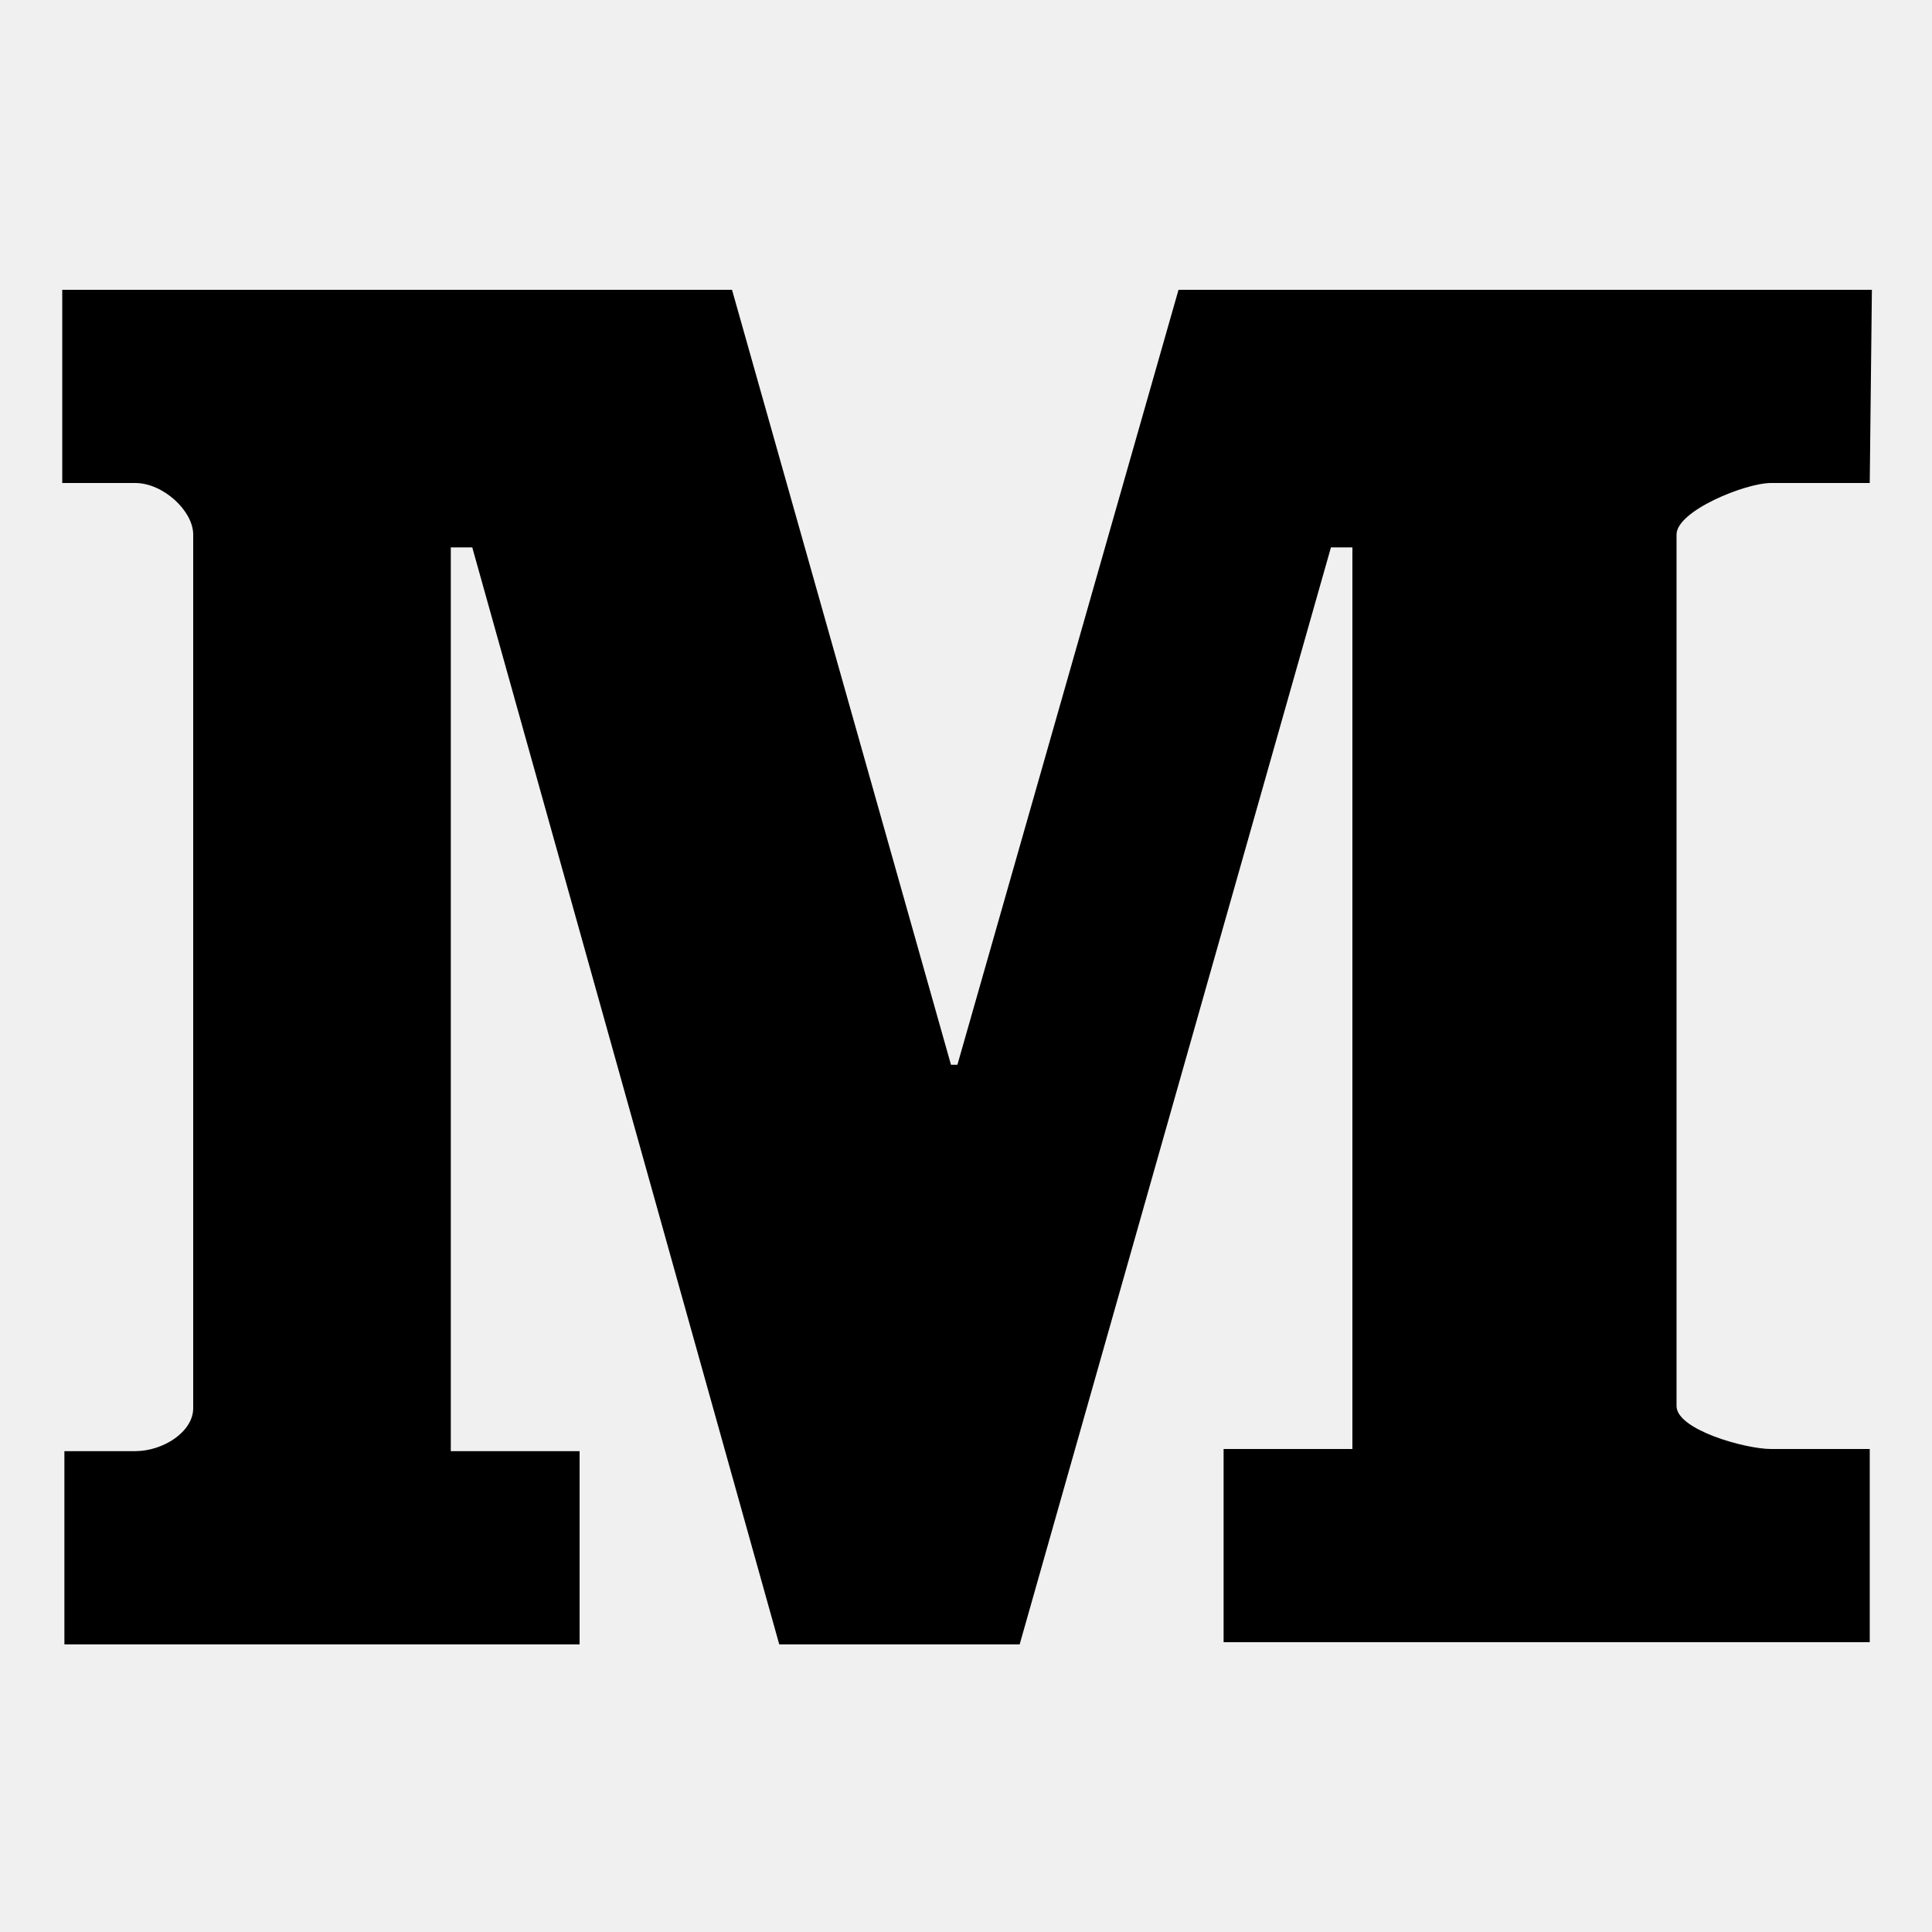
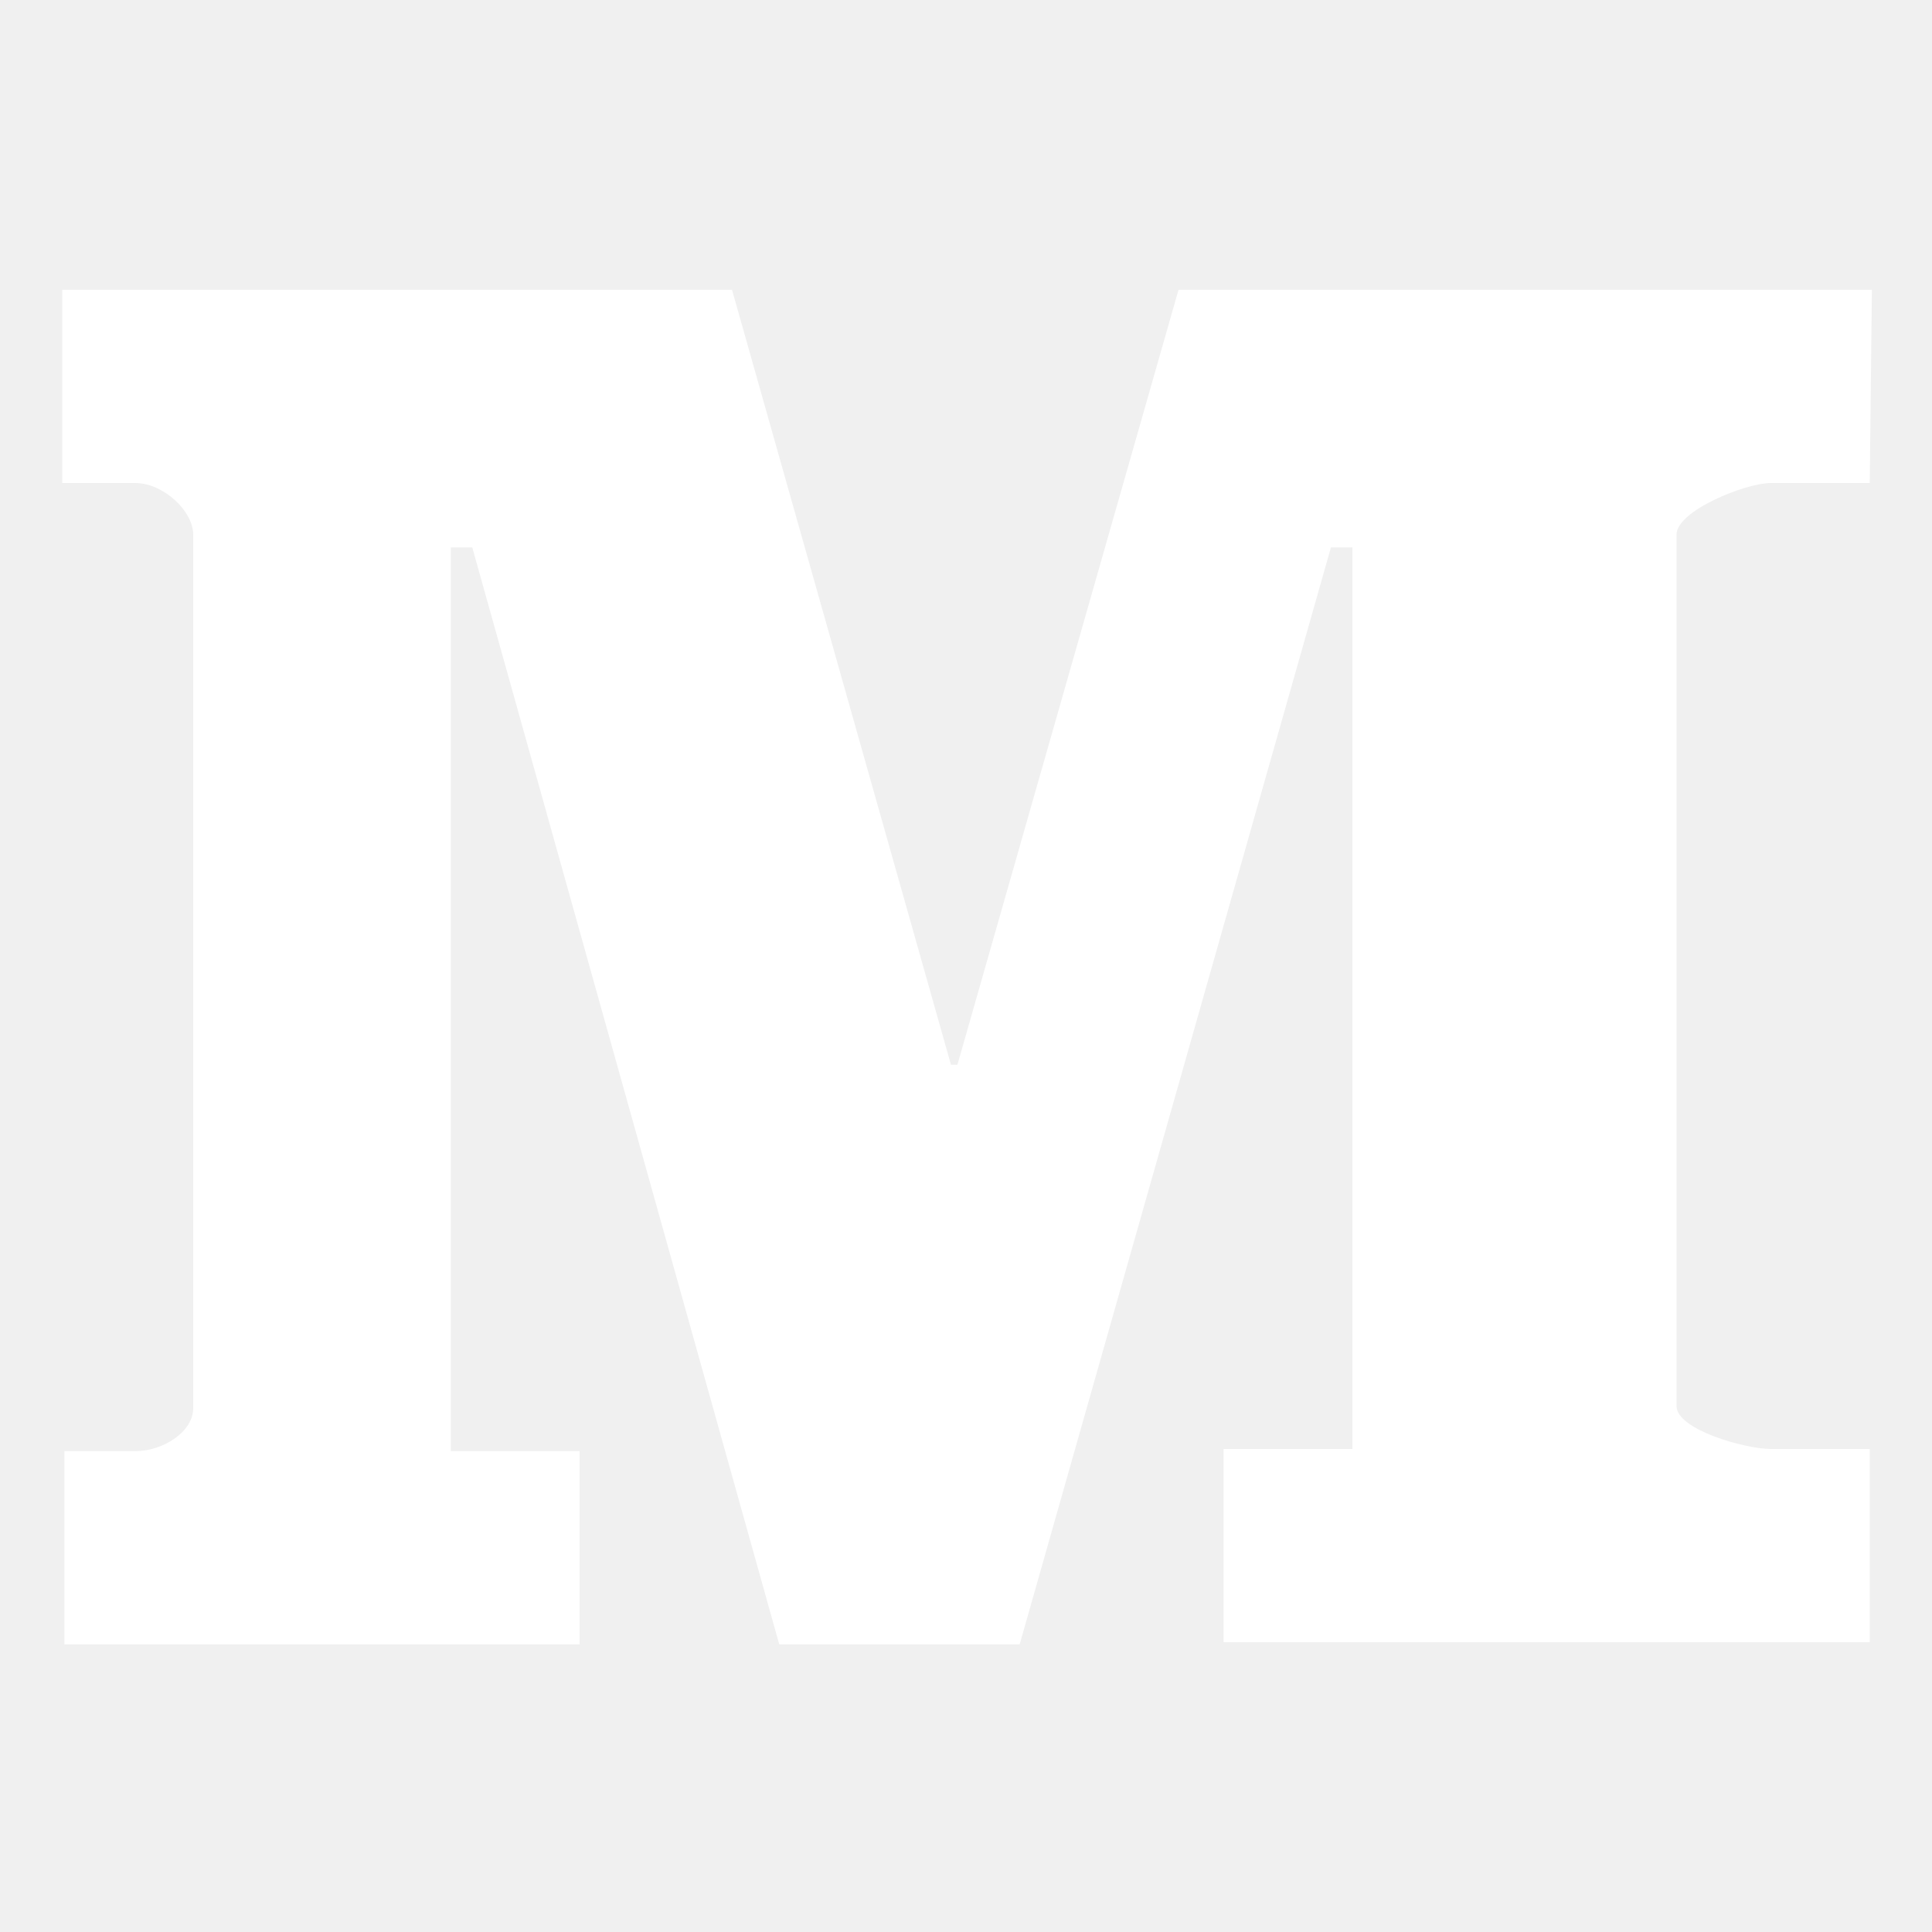
<svg xmlns="http://www.w3.org/2000/svg" version="1.1" id="Capa_1" x="0px" y="0px" viewBox="0 0 90 90" style="enable-background:new 0 0 90 90;" xml:space="preserve">
  <style type="text/css">
- 	.st0{fill:#000000;}
+ 	.st0{fill:#FFFFFF;}
</style>
  <g>
    <path class="st0" d="M87.1,22.5h-4.6c-1.2,0-4.4,1.3-4.4,2.4v40.6c0,1.1,3.2,2,4.4,2h4.6v9H57v-9h6v-42h-1L47.5,76.6H36.3L22,25.5   h-1v42.1h6v9H3v-9h3.3c1.3,0,2.7-0.9,2.7-2V24.9c0-1.1-1.4-2.4-2.7-2.4H2.9v-9h31.2l10.2,36.1h0.3l10.3-36.1h32.3L87.1,22.5   L87.1,22.5z" />
  </g>
</svg>
